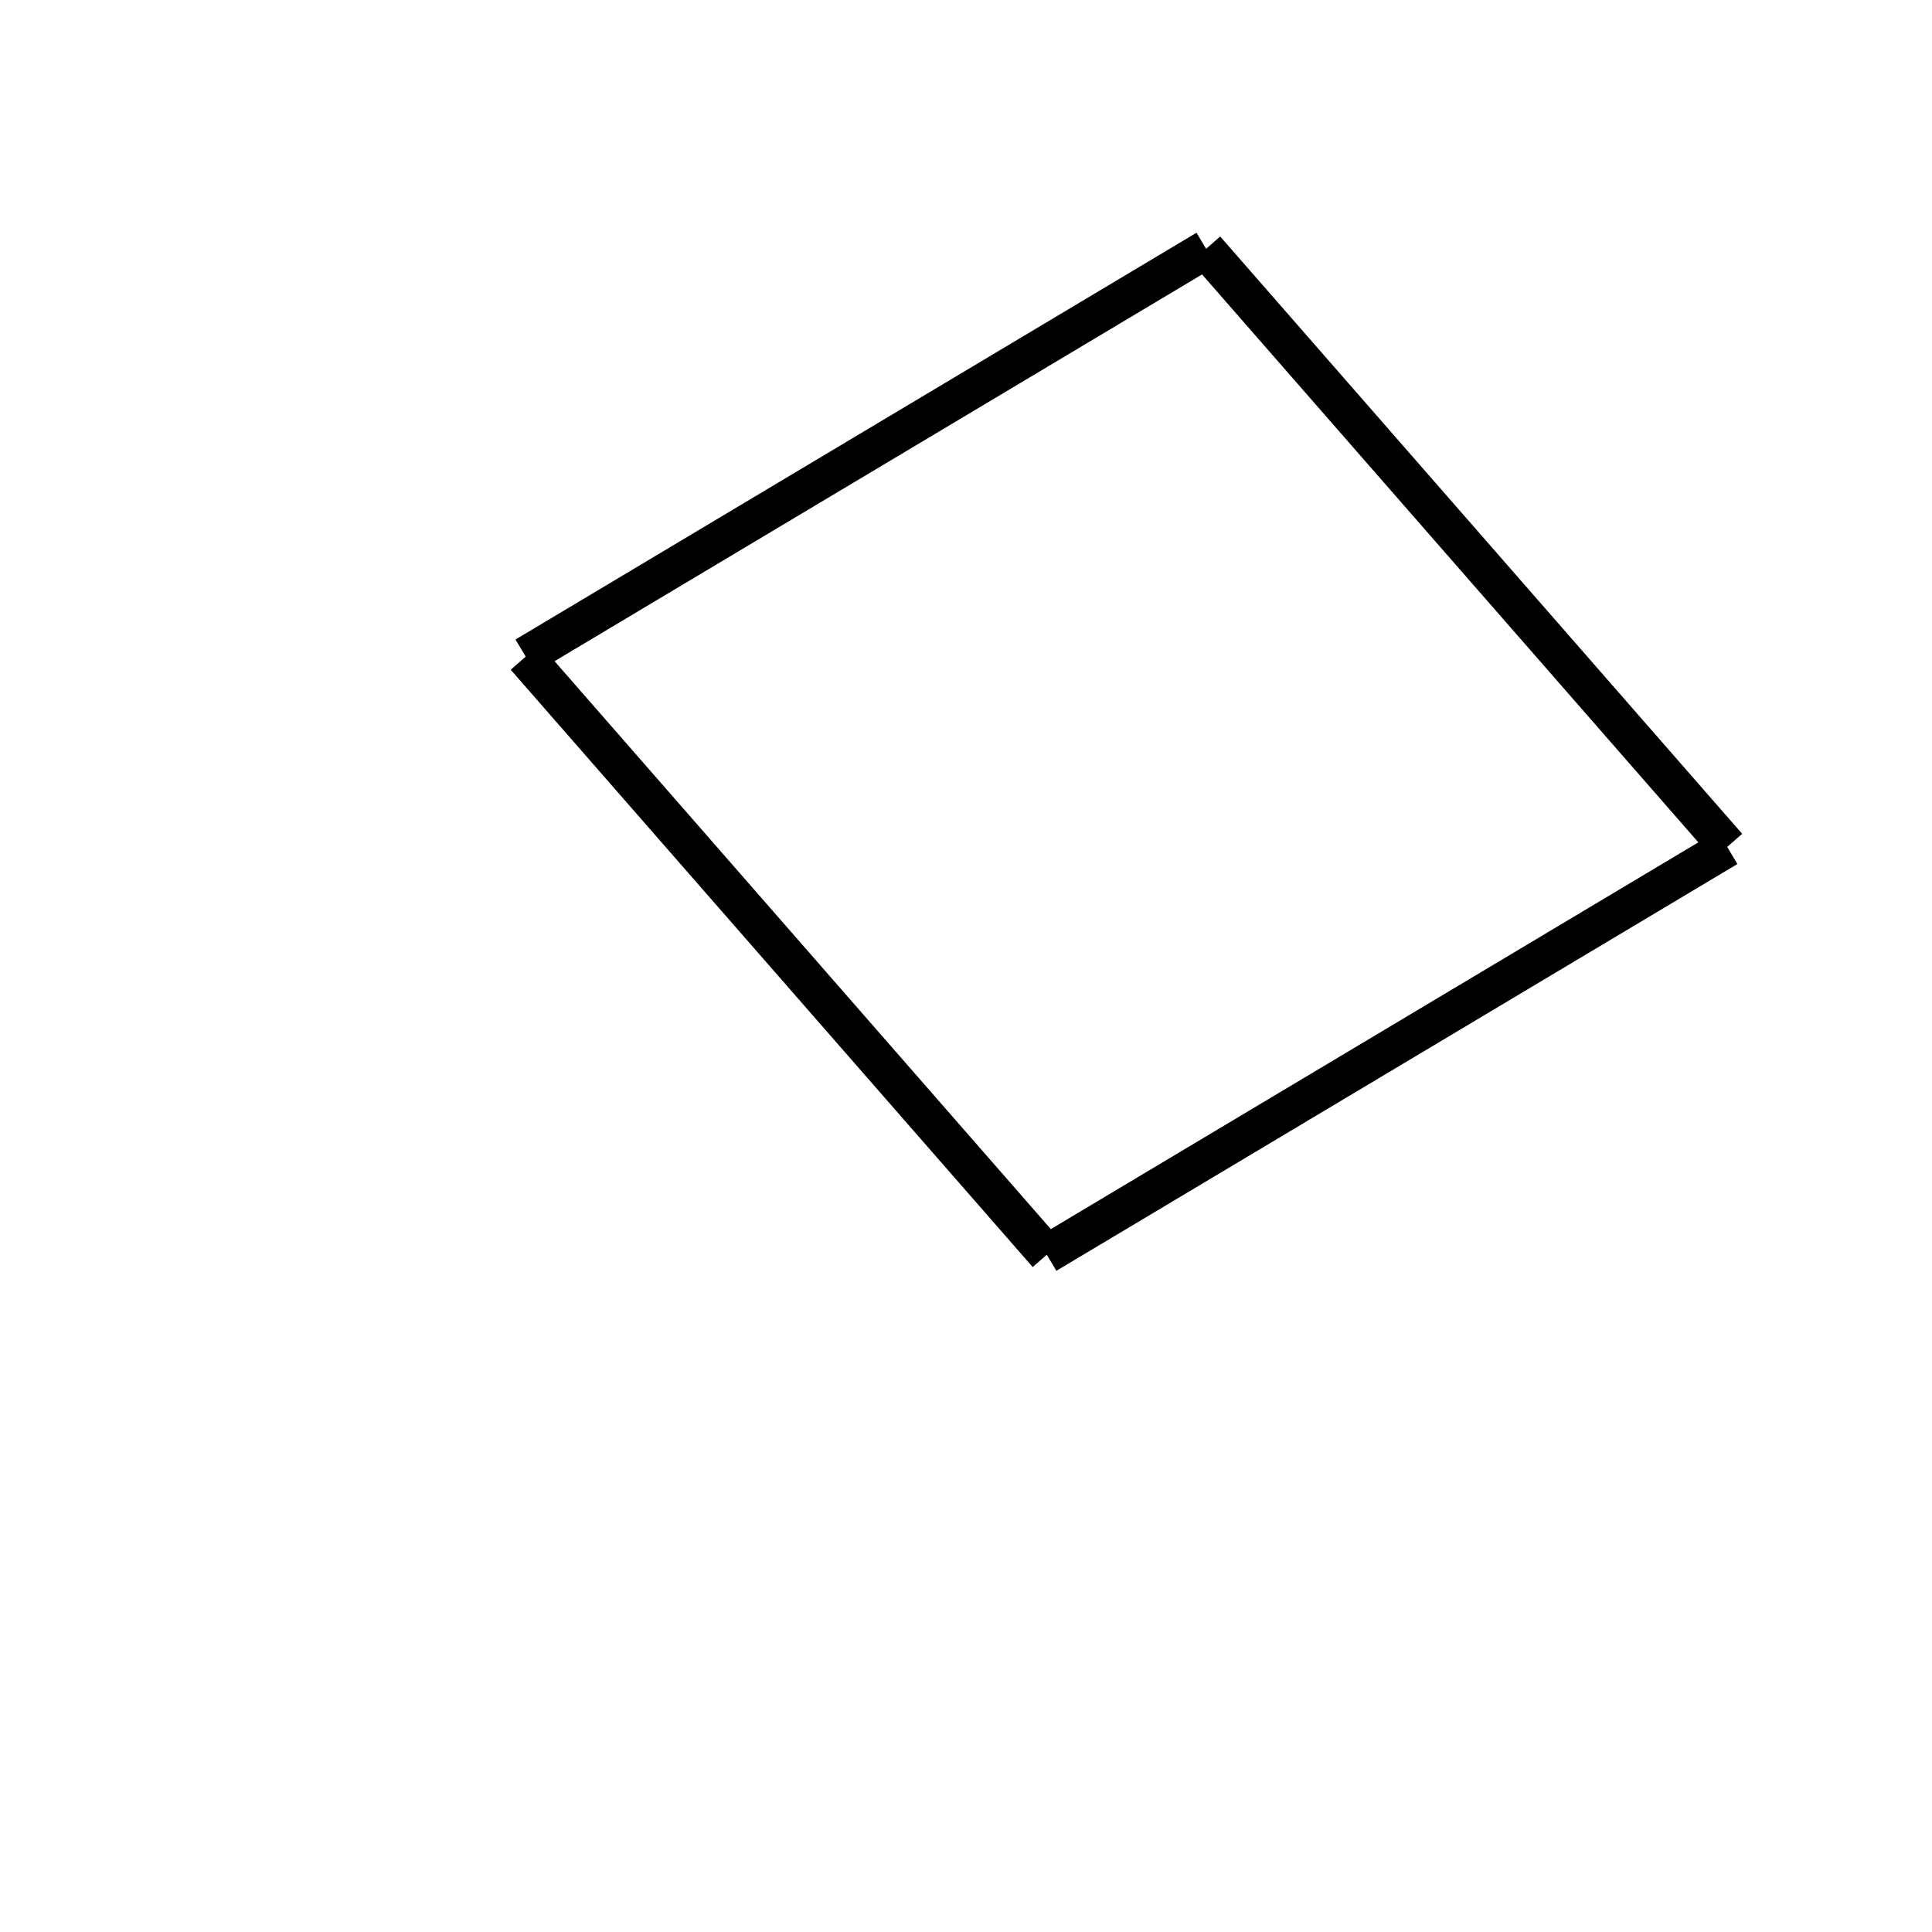
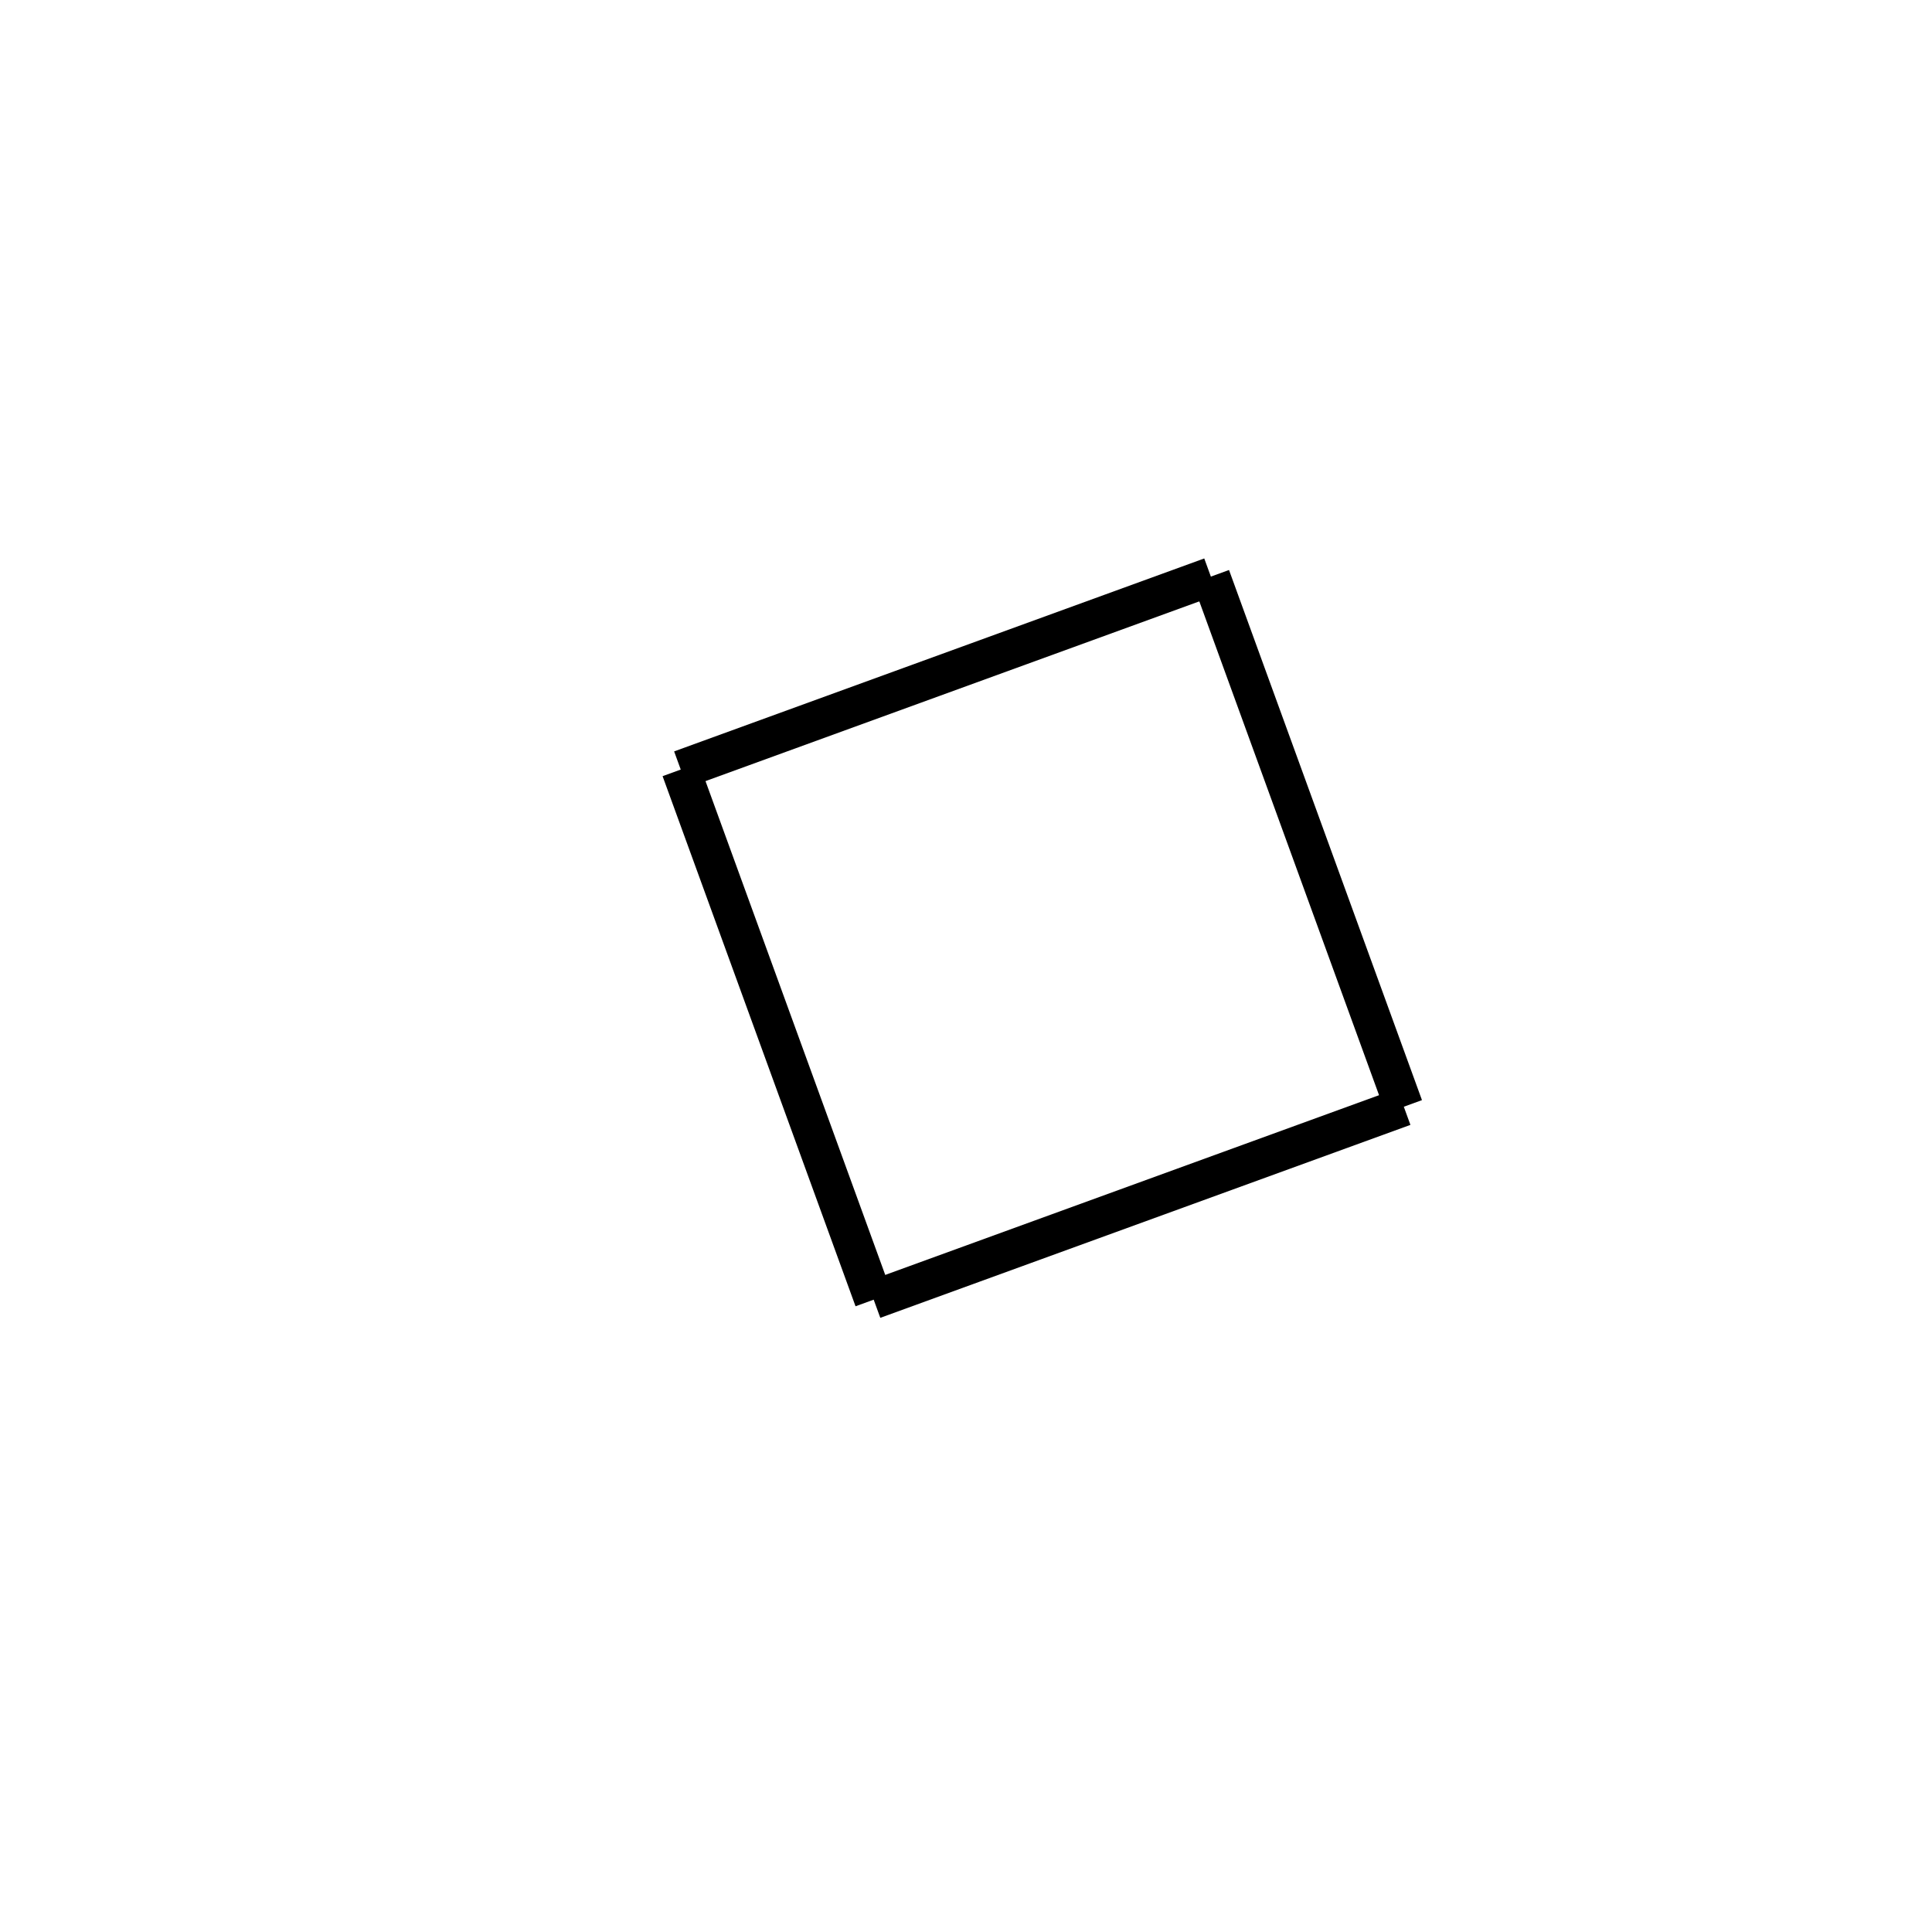
<svg xmlns="http://www.w3.org/2000/svg" height="100" width="100">
-   <line x1="54.205" y1="64.925" x2="27.187" y2="34.007" stroke-width="2" stroke="black" />
-   <line x1="27.194" y1="33.96" x2="62.444" y2="12.905" stroke-width="2" stroke="black" />
-   <line x1="89.422" y1="43.816" x2="62.404" y2="12.898" stroke-width="2" stroke="black" />
-   <line x1="54.165" y1="64.918" x2="89.415" y2="43.863" stroke-width="2" stroke="black" />
+   <line x1="35.235" y1="39.832" x2="62.674" y2="29.845" stroke-width="2" stroke="black" />
+   <line x1="62.674" y1="29.845" x2="72.661" y2="57.284" stroke-width="2" stroke="black" />
+   <line x1="45.222" y1="67.271" x2="72.661" y2="57.284" stroke-width="2" stroke="black" />
+   <line x1="35.235" y1="39.832" x2="45.222" y2="67.271" stroke-width="2" stroke="black" />
</svg>
